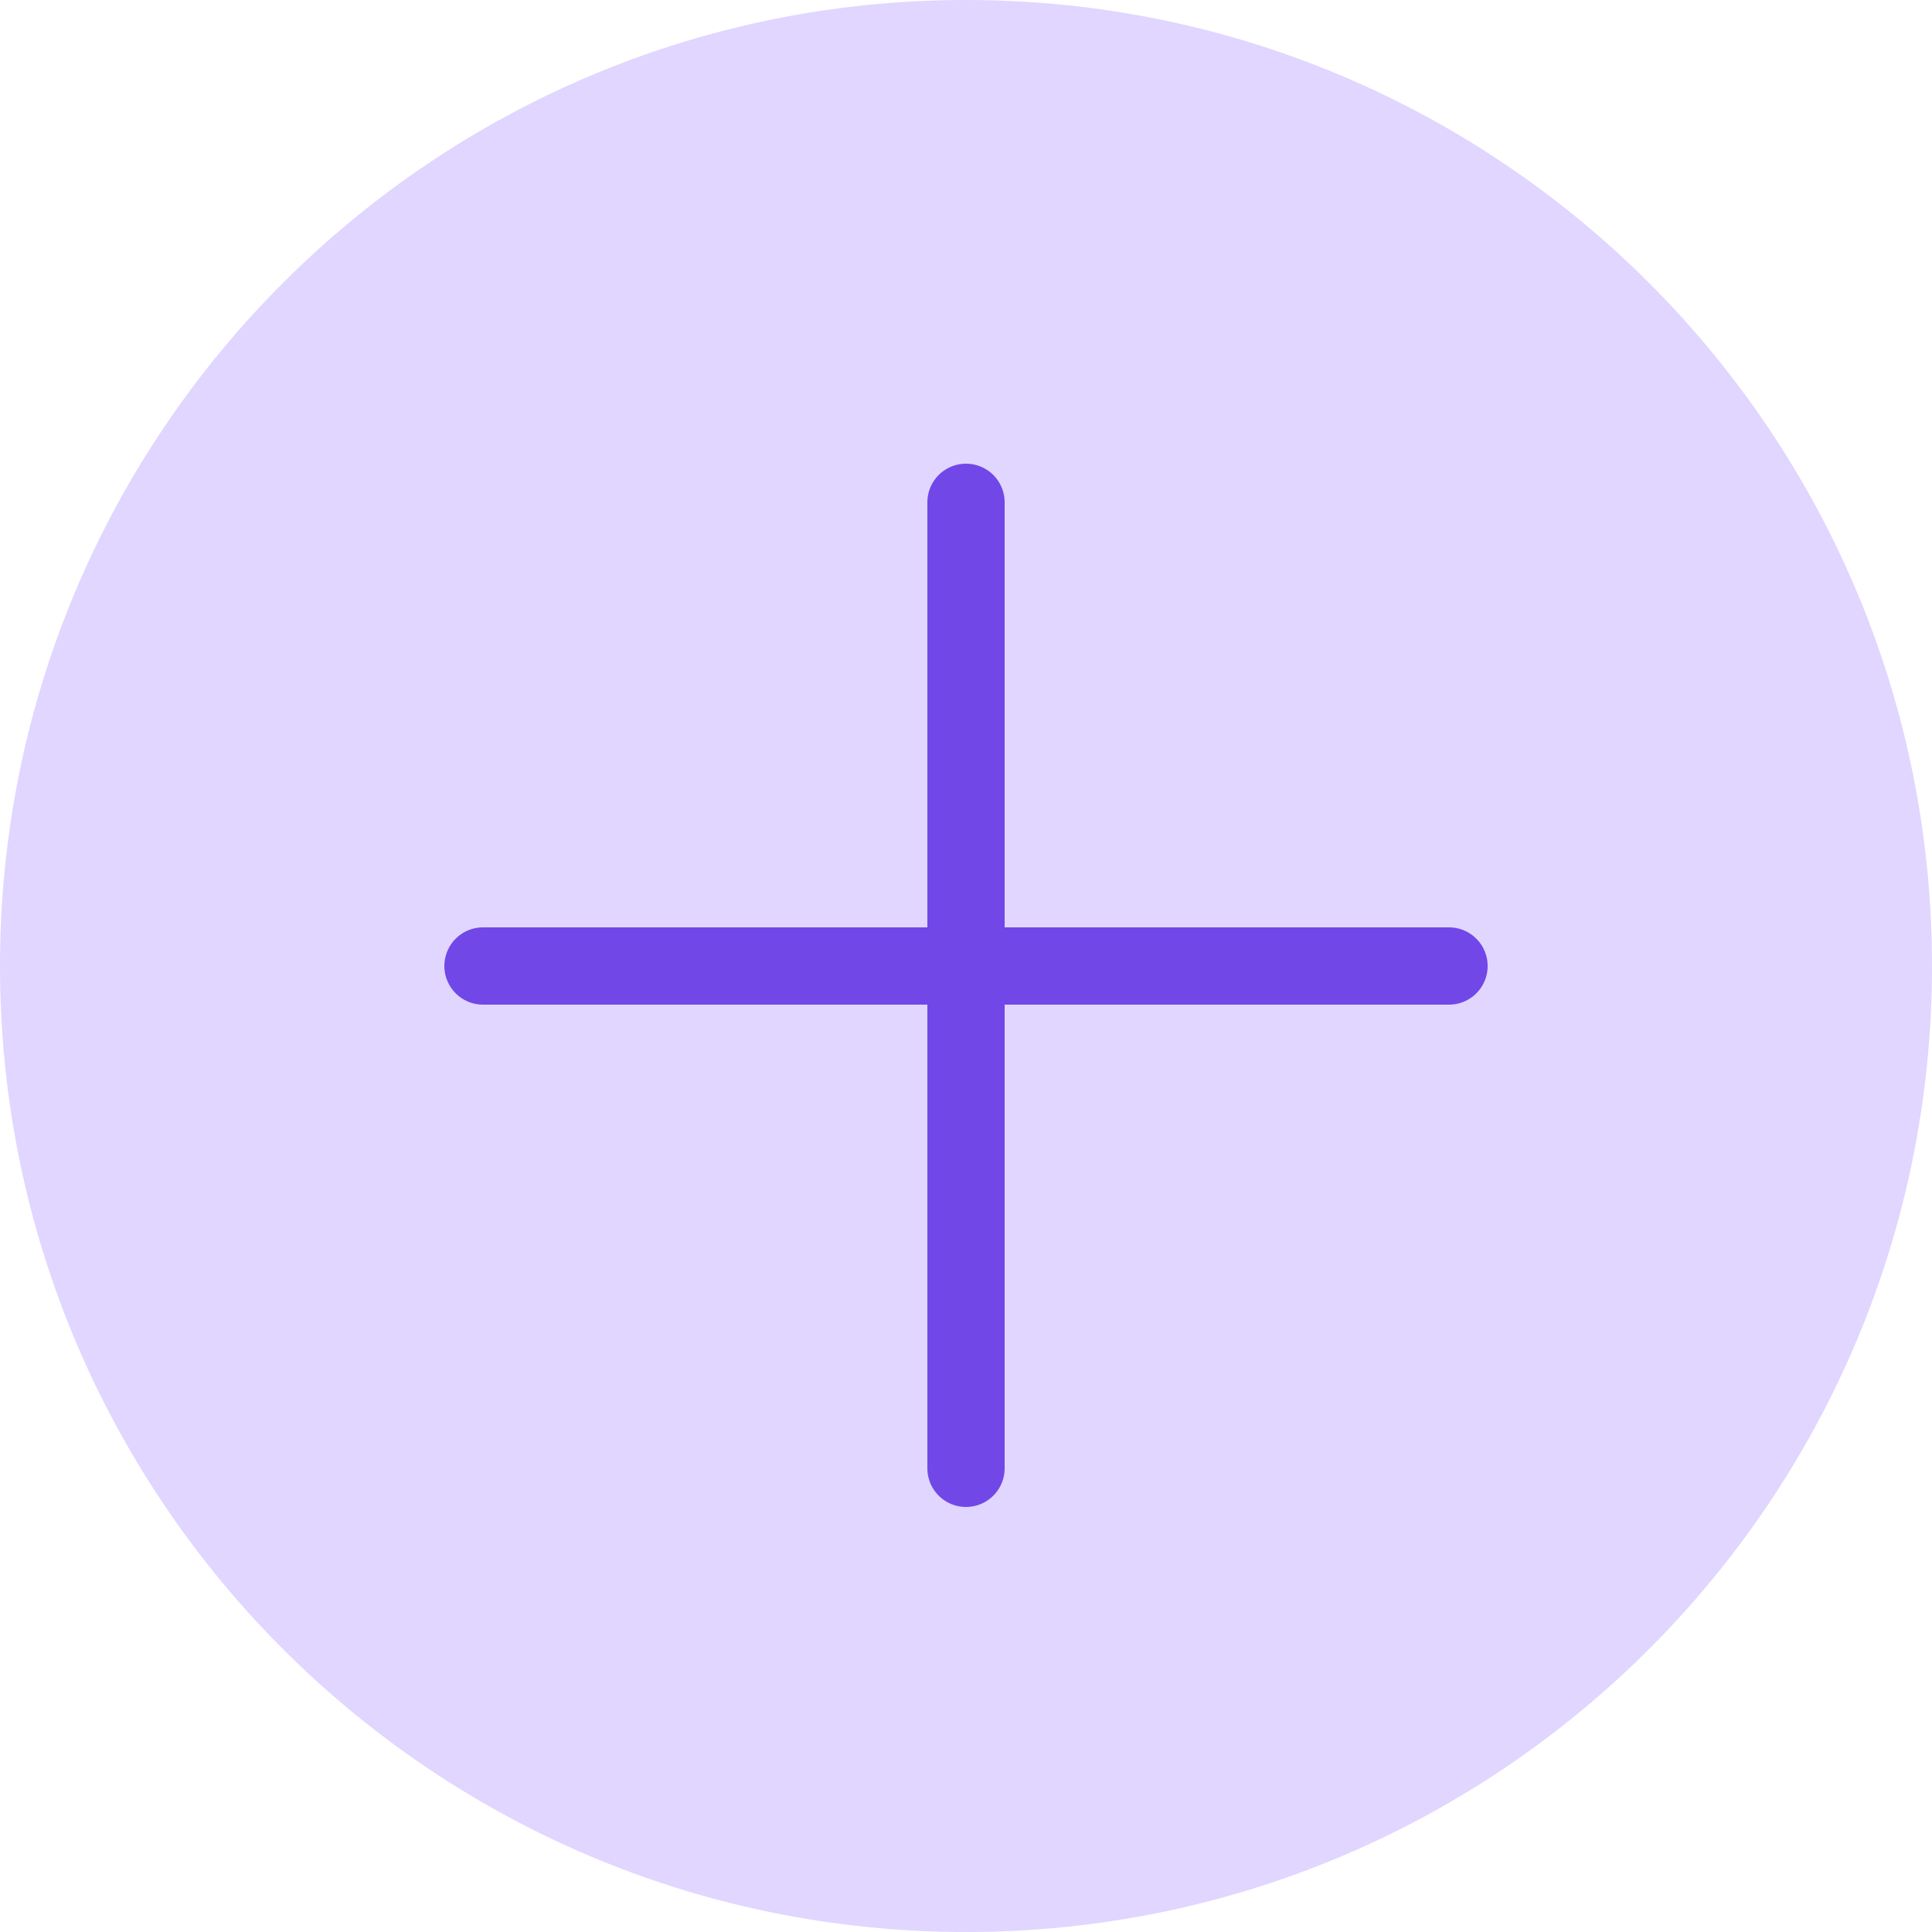
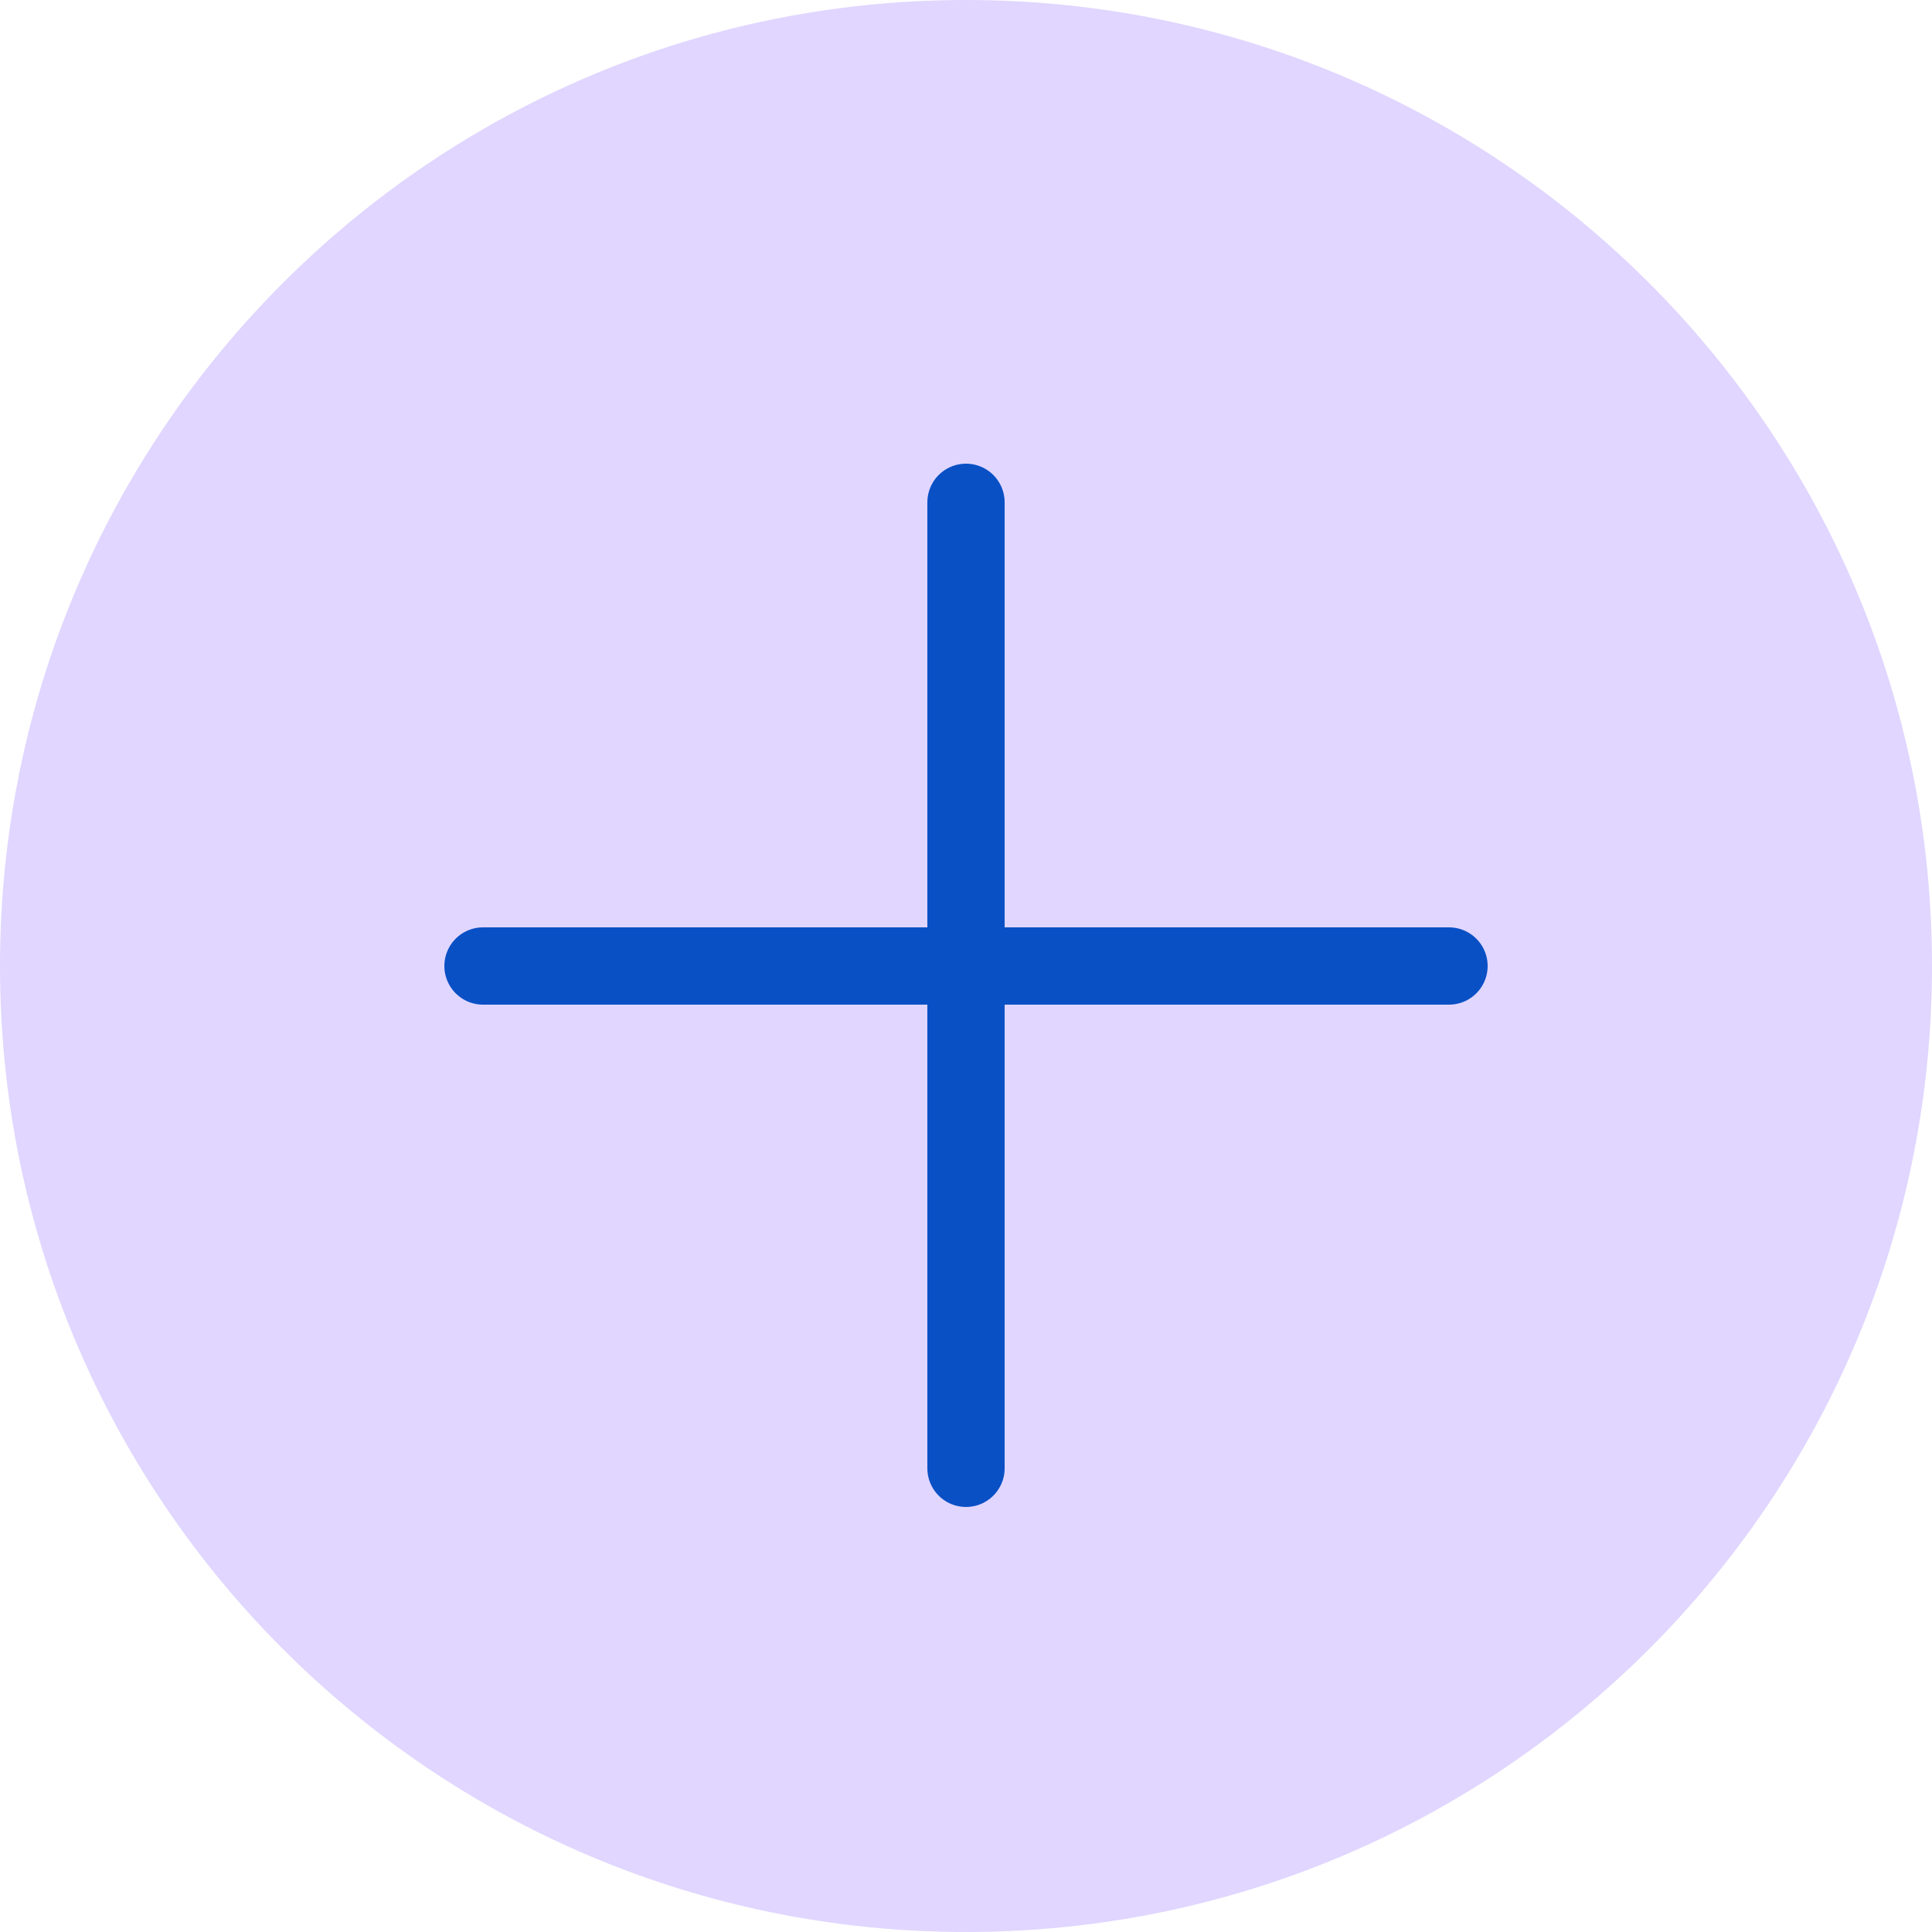
<svg xmlns="http://www.w3.org/2000/svg" width="50" height="50" fill="none">
  <path fill="#e0d6ff" d="M25 50c13.807 0 25-11.193 25-25S38.807 0 25 0 0 11.193 0 25s11.193 25 25 25Z" />
-   <path stroke="#7147E8" stroke-linecap="round" stroke-linejoin="round" stroke-miterlimit="10" stroke-width="2" d="M25 13v25M37.5 25h-25" />
+   <path stroke="#0950c5" stroke-linecap="round" stroke-linejoin="round" stroke-miterlimit="10" stroke-width="2" d="M25 13v25M37.5 25h-25" />
</svg>
